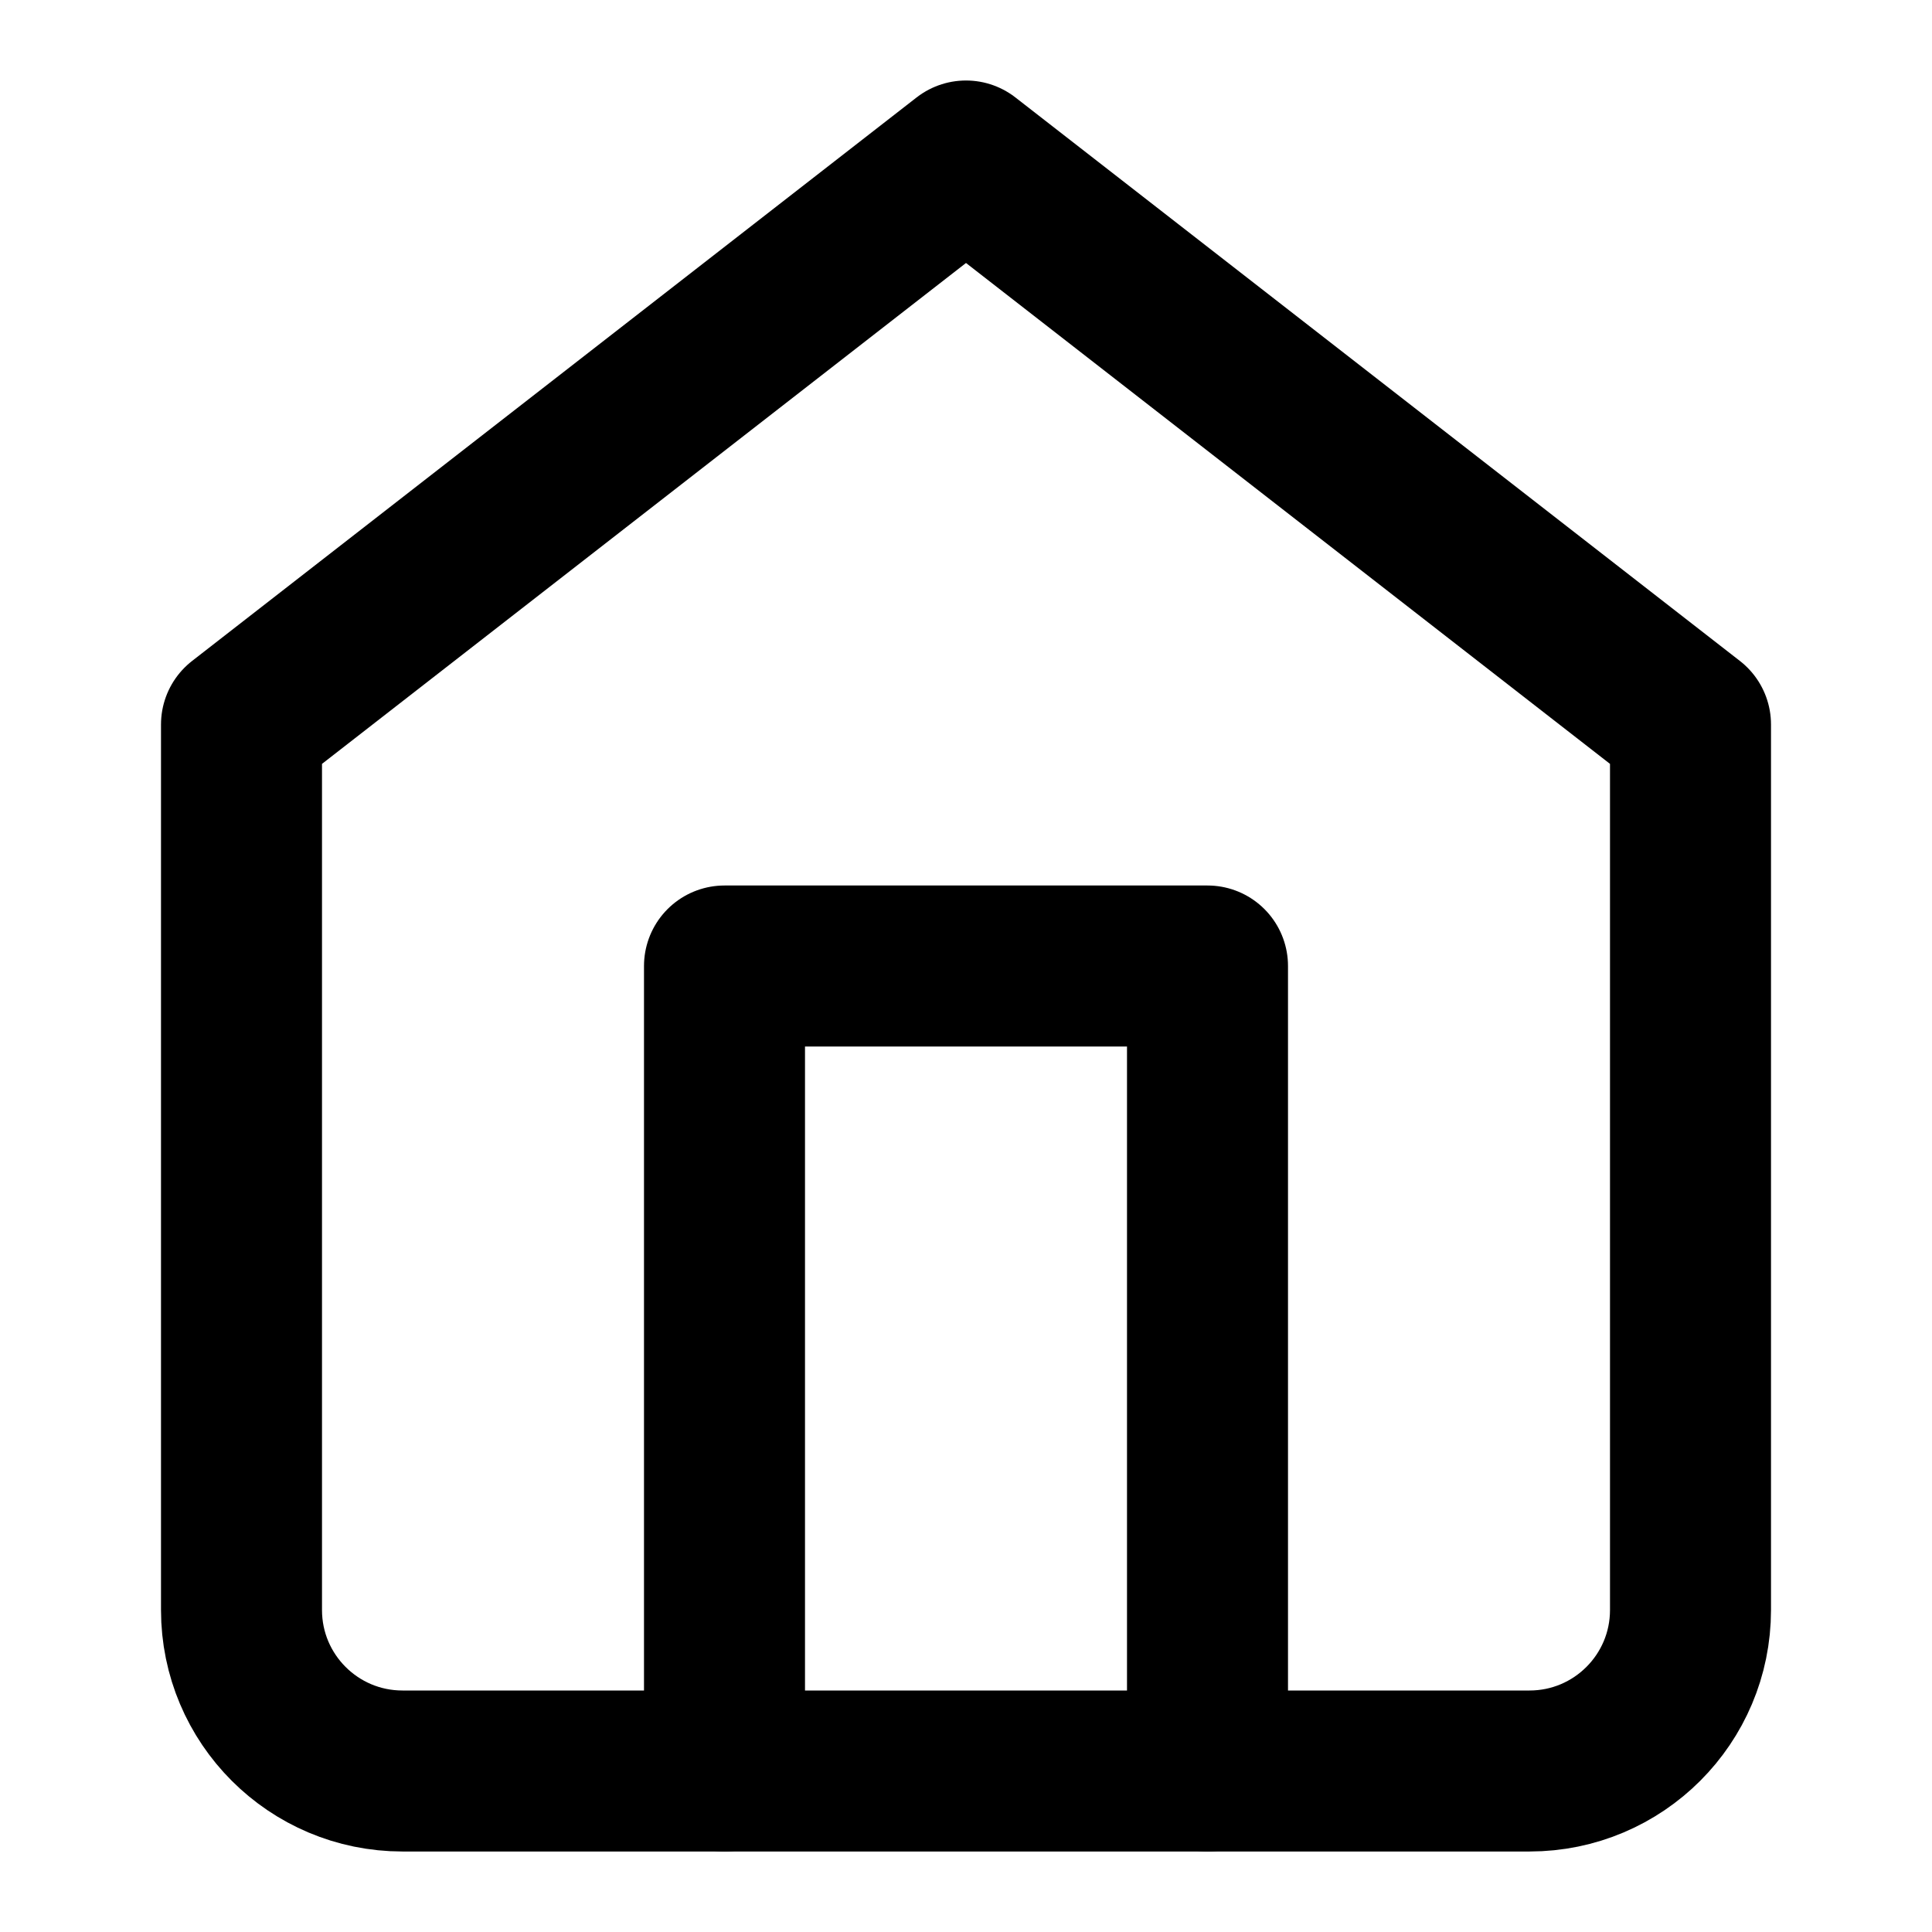
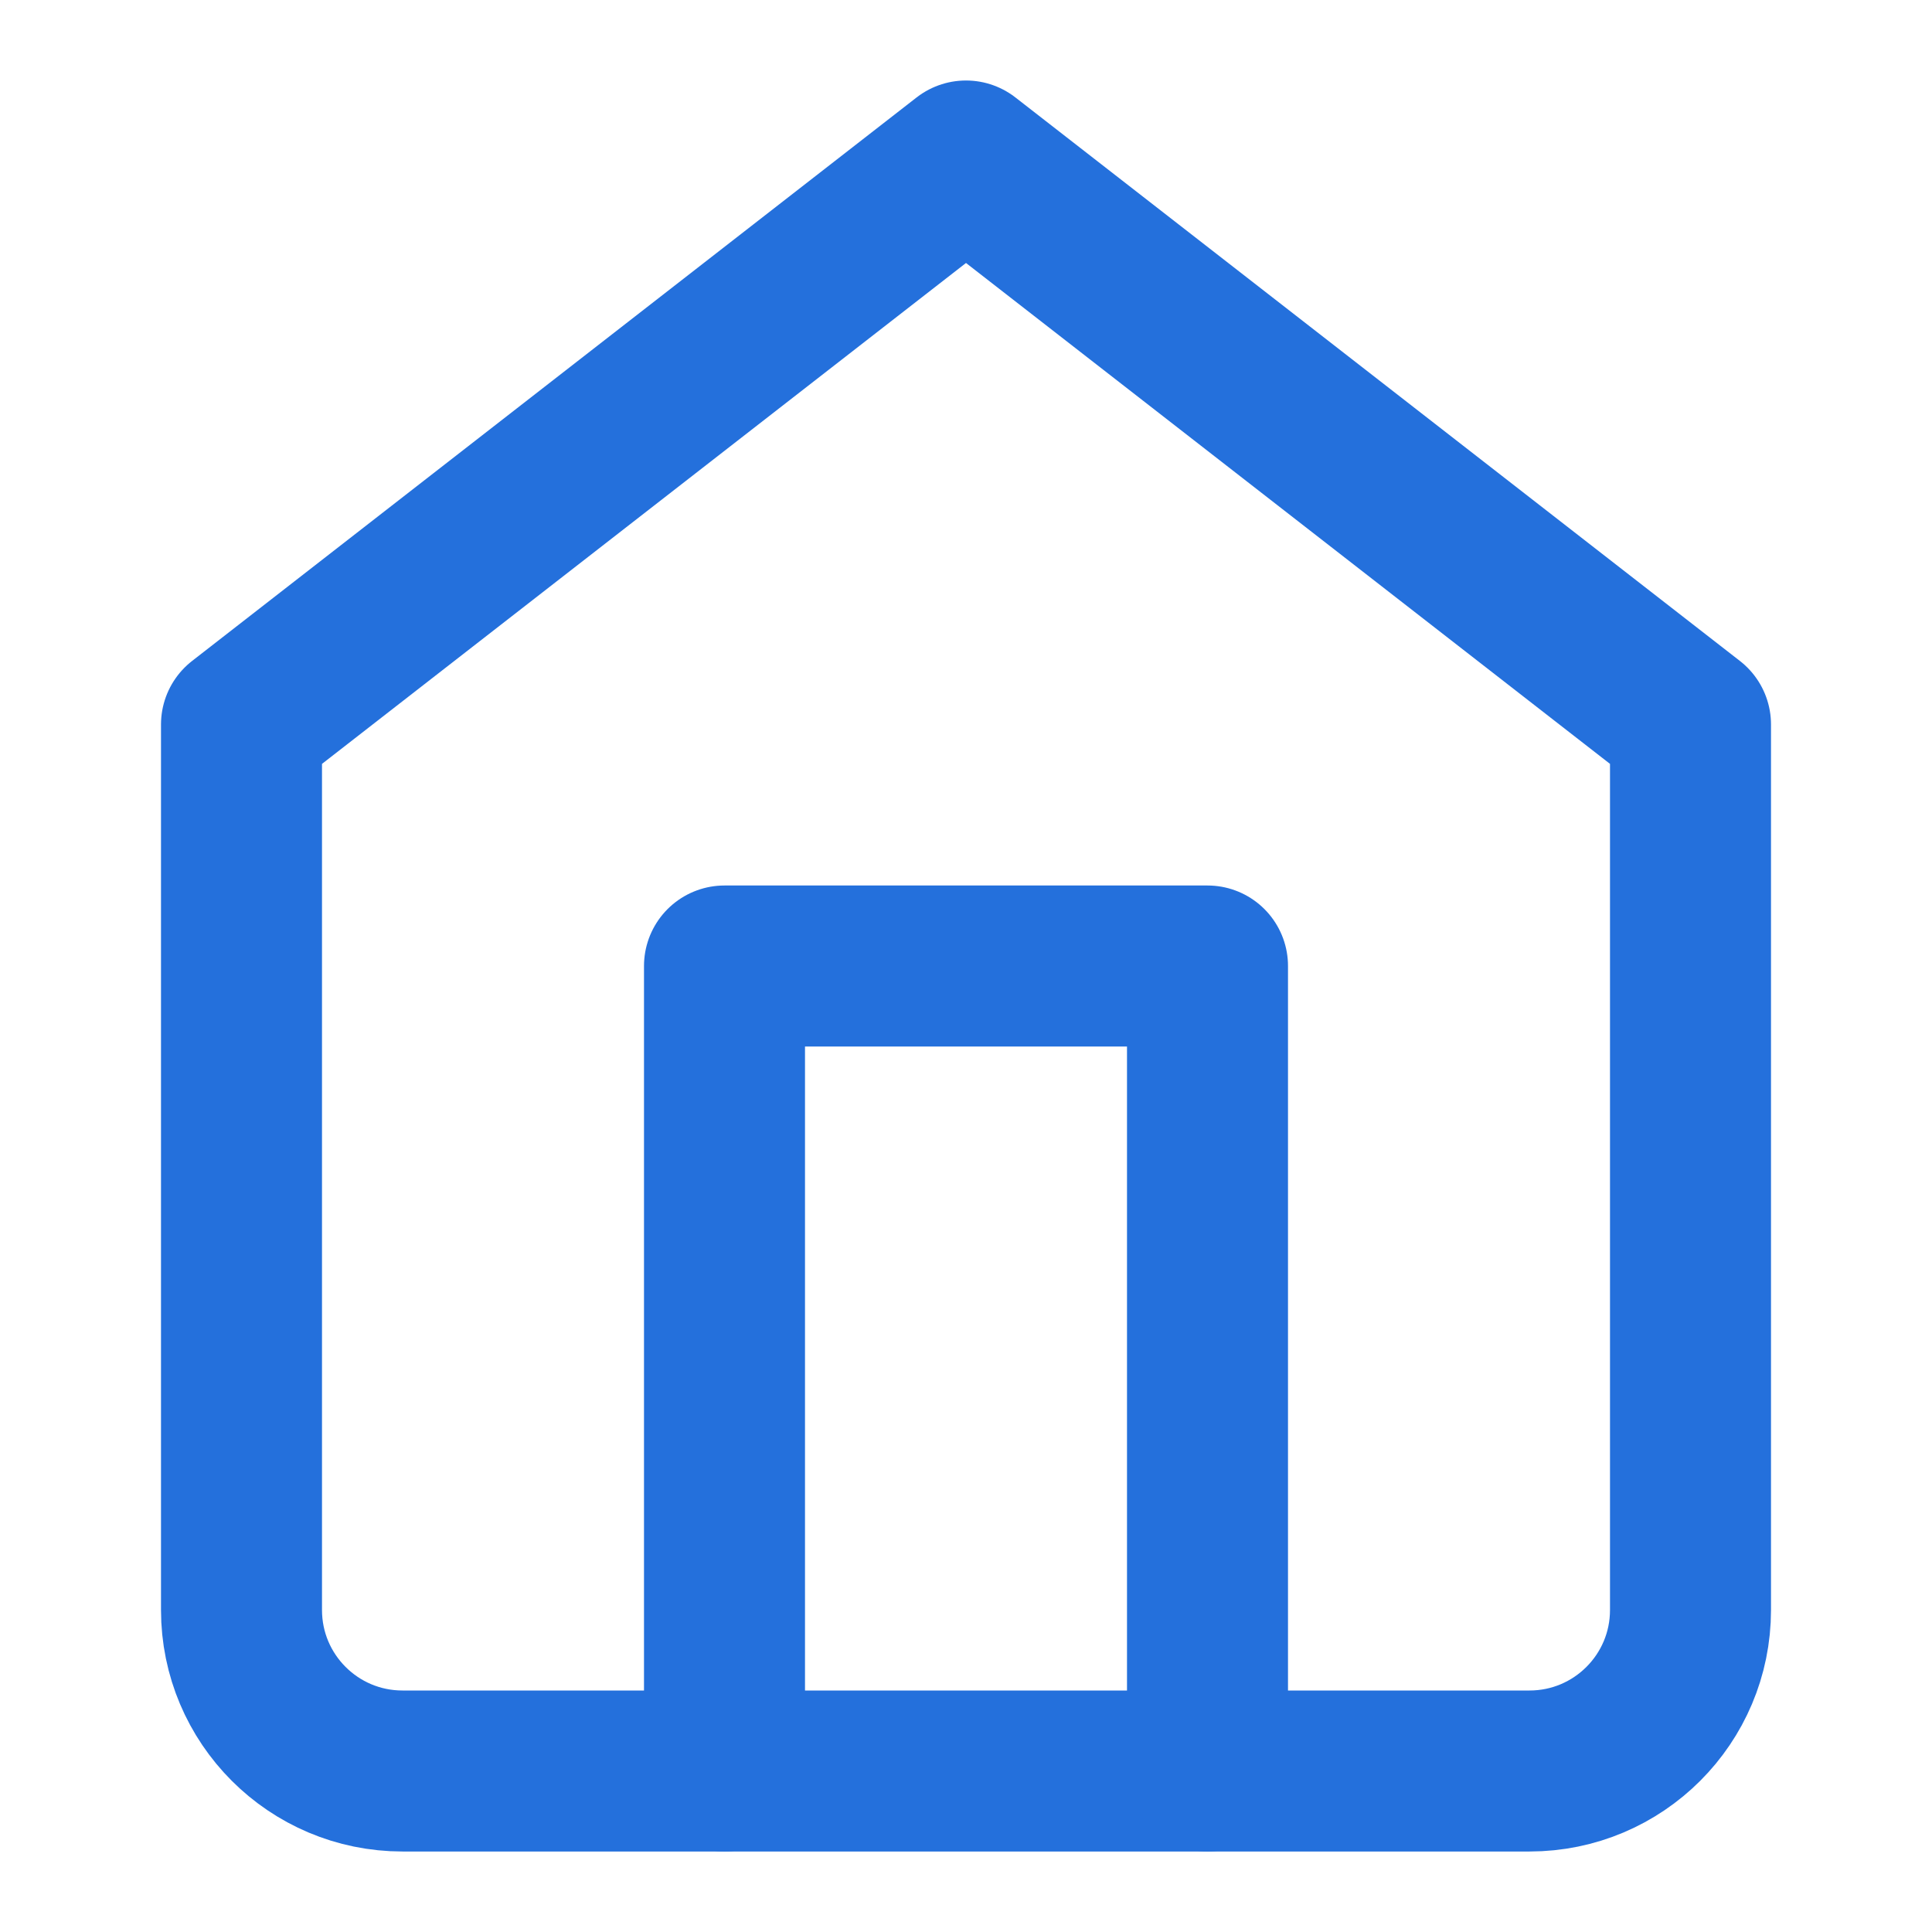
- <svg xmlns="http://www.w3.org/2000/svg" width="24" height="24" viewBox="0 0 24 24" fill="none" stroke="currentColor" stroke-width="2" stroke-linecap="round" stroke-linejoin="round" aria-hidden="true">
+ <svg xmlns="http://www.w3.org/2000/svg" width="24" height="24" viewBox="0 0 24 24" fill="none" stroke="#2470dc" stroke-width="2" stroke-linecap="round" stroke-linejoin="round" aria-hidden="true">
  <path d="M3 9l9-7 9 7v11a2 2 0 0 1-2 2H5a2 2 0 0 1-2-2z" />
  <polyline points="9 22 9 12 15 12 15 22" />
</svg>
